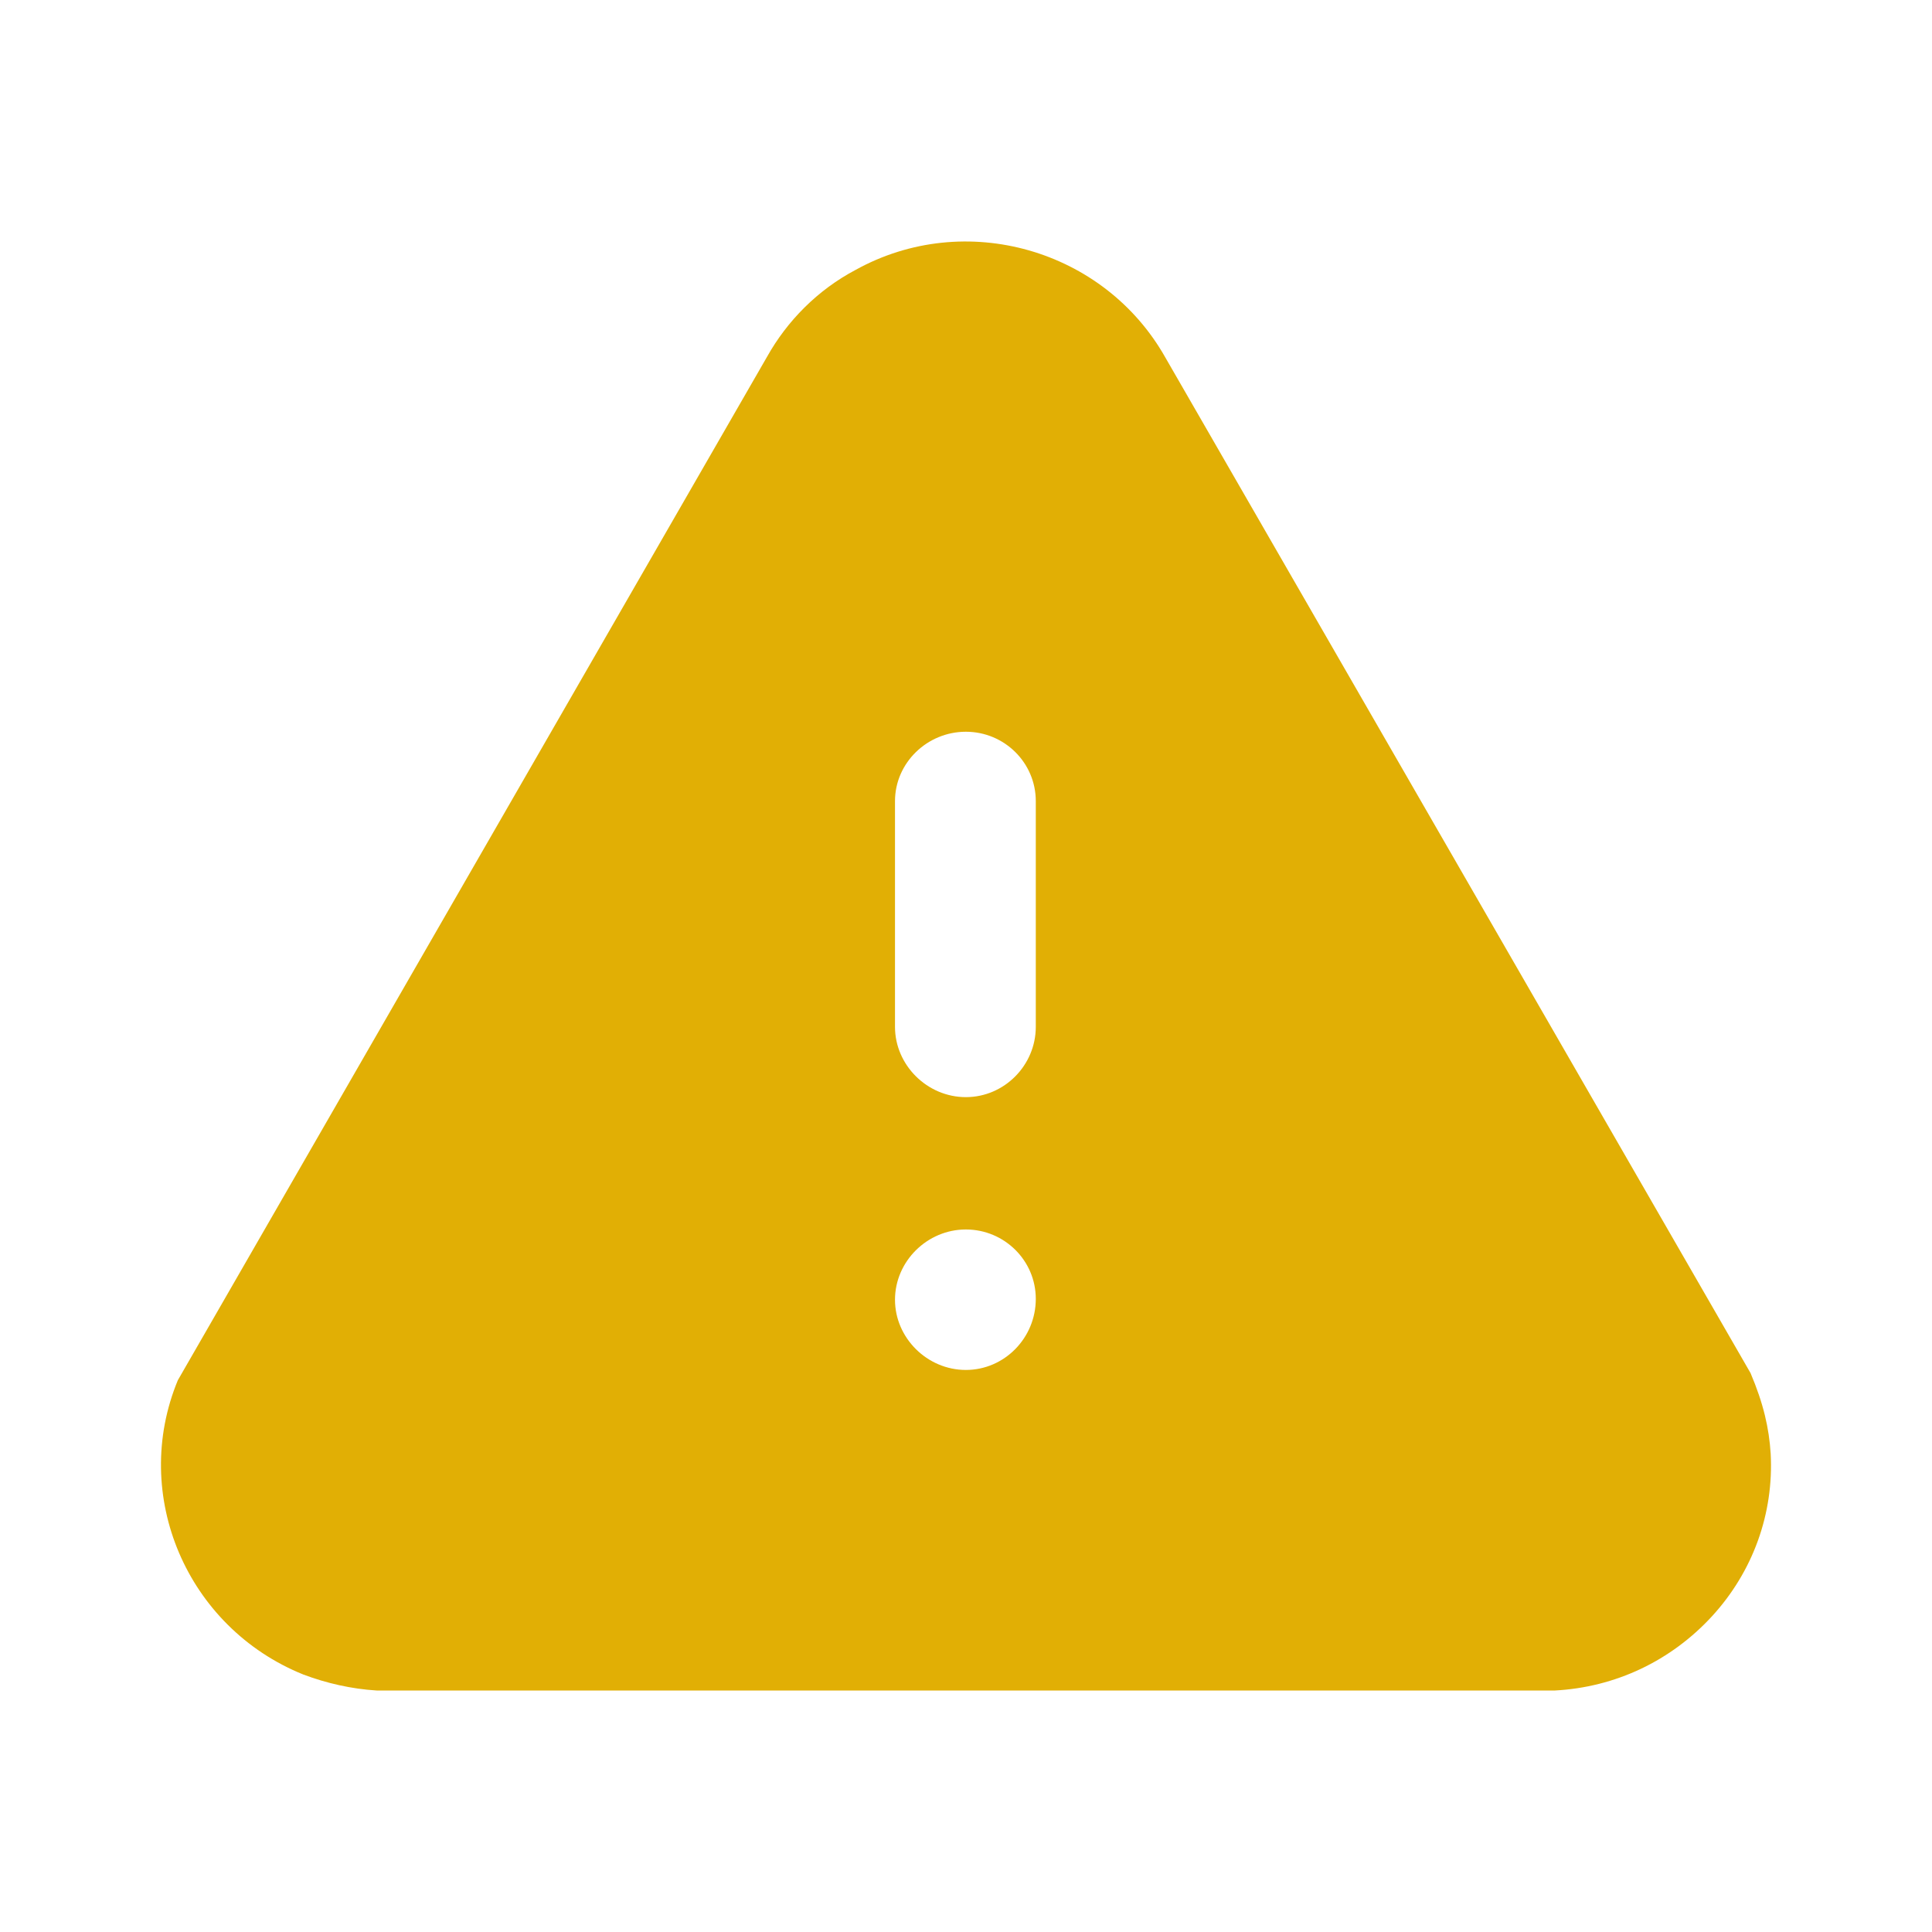
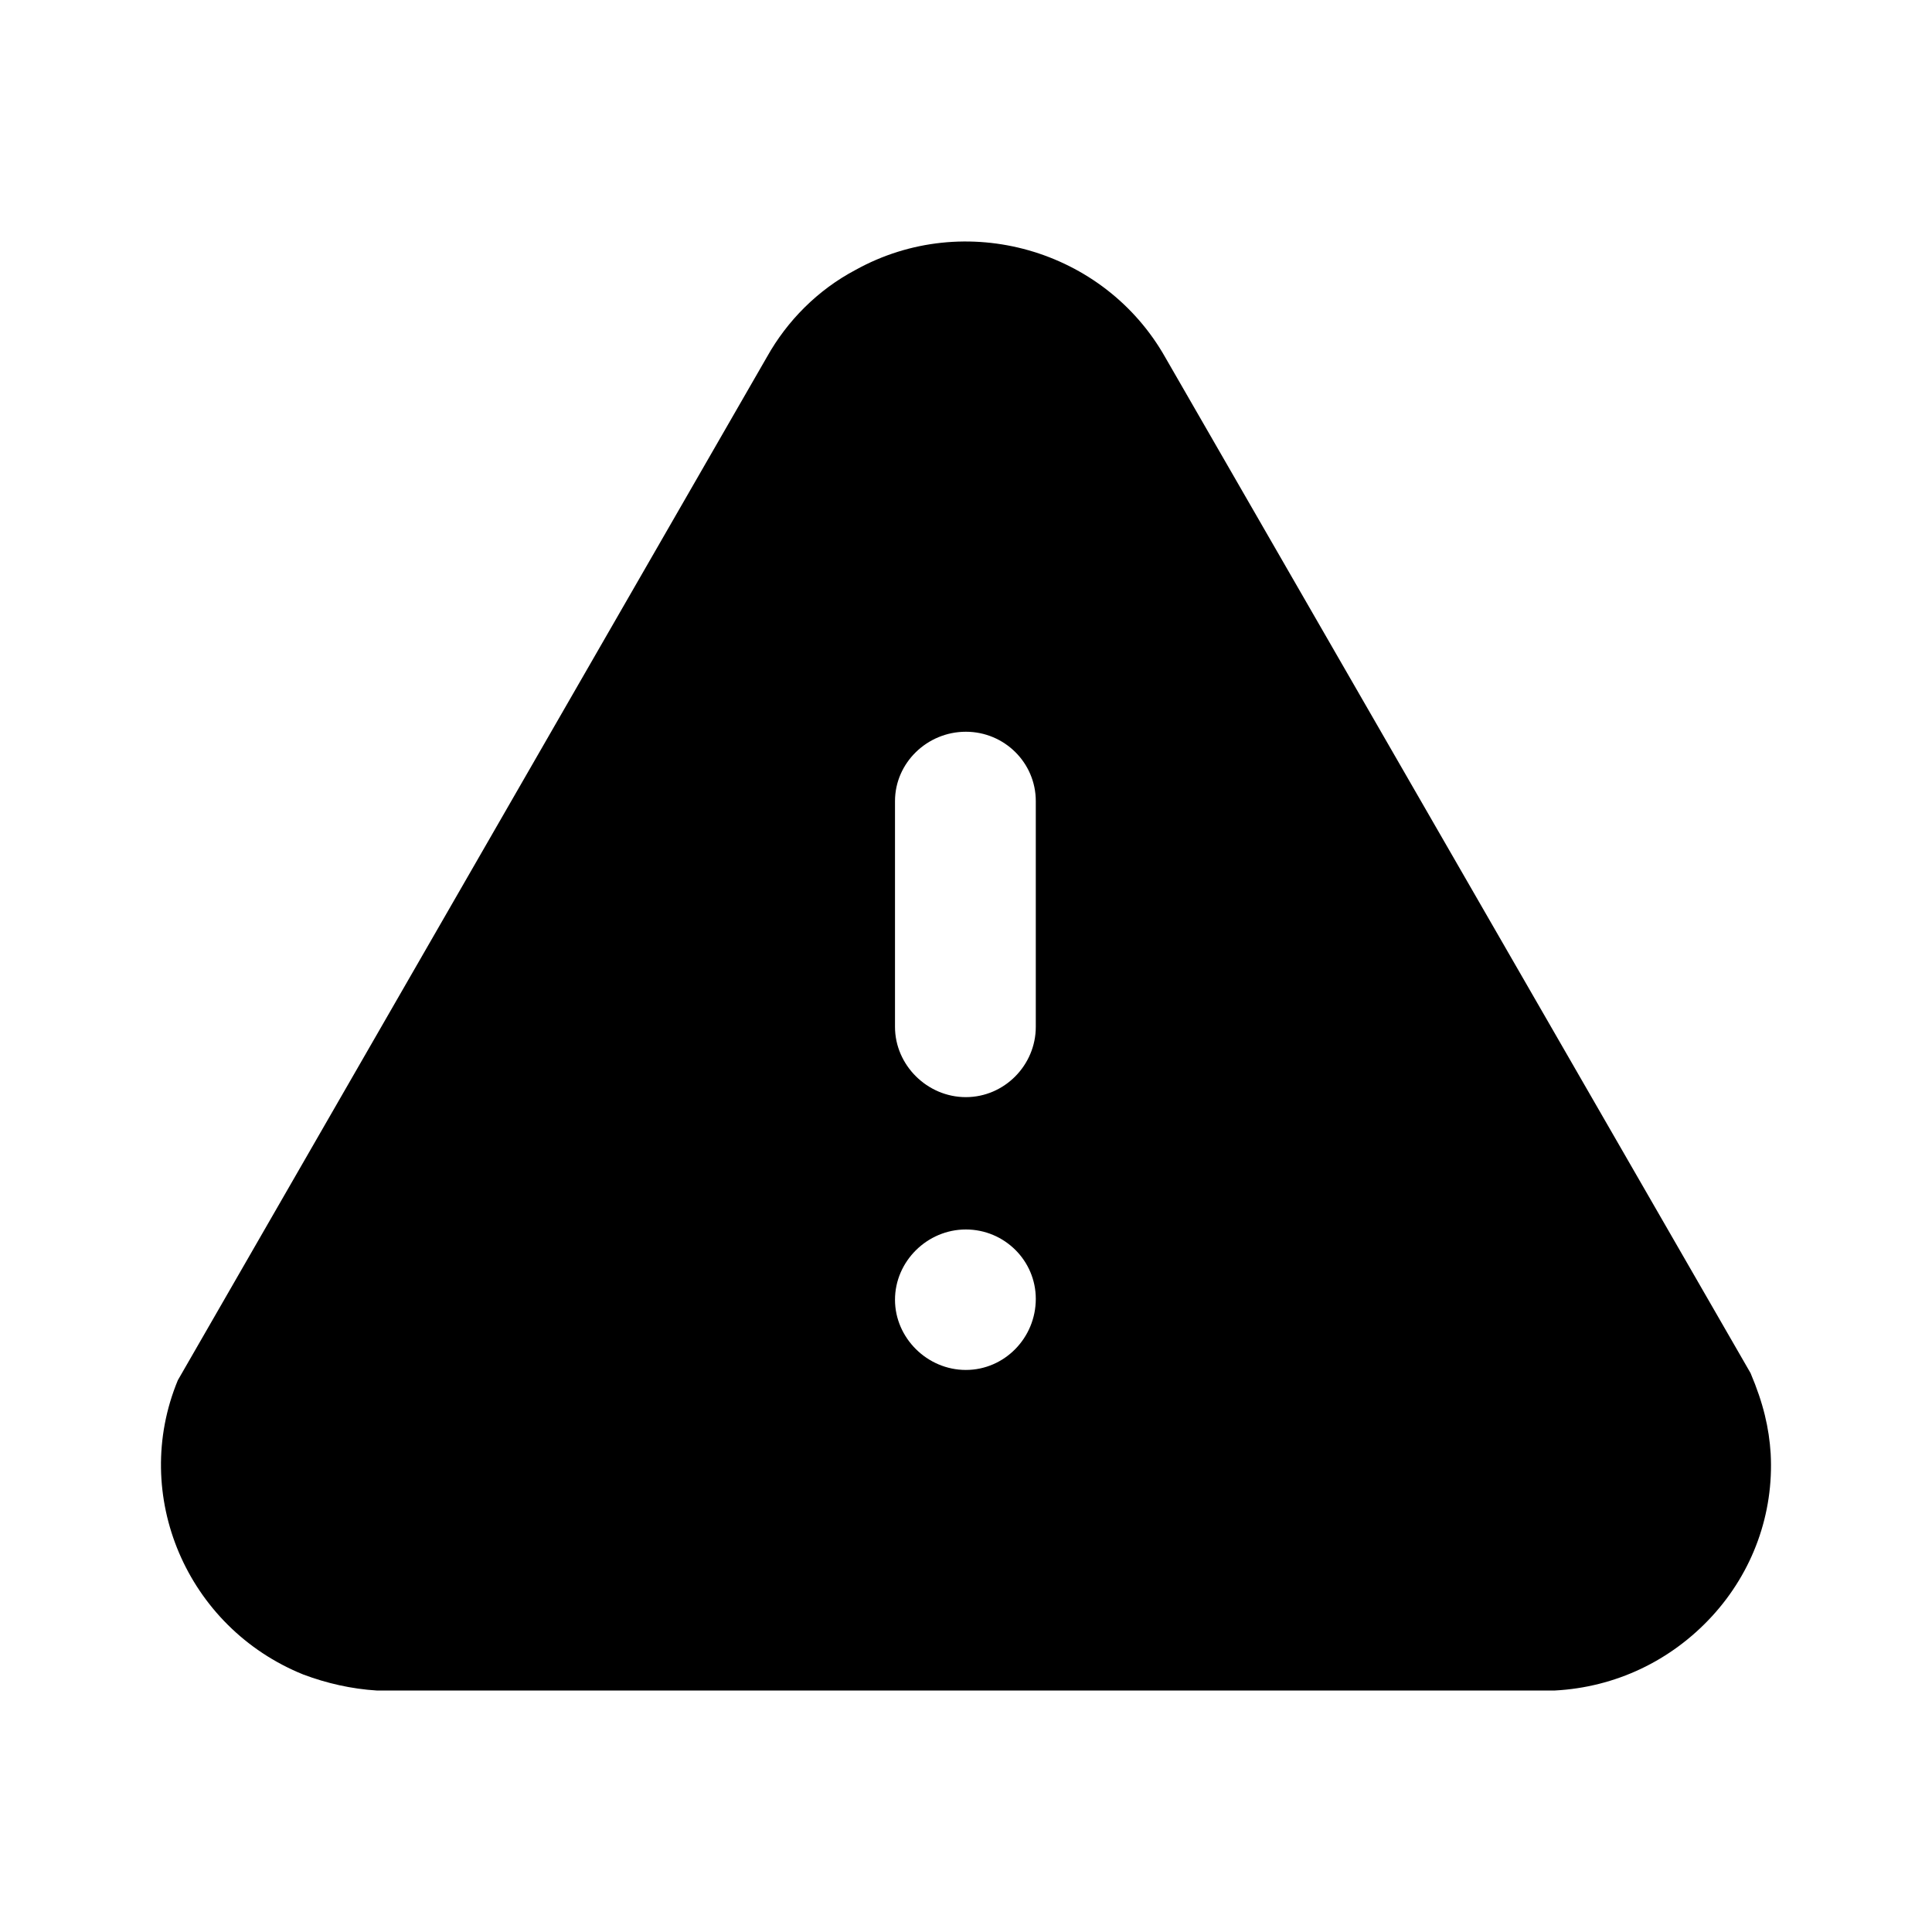
<svg xmlns="http://www.w3.org/2000/svg" viewBox="0 0 24 24" fill="none">
-   <path fill-rule="evenodd" clip-rule="evenodd" d="M14.477 4.442L21.746 17.057C21.906 17.434 21.976 17.74 21.996 18.058C22.036 18.801 21.776 19.524 21.266 20.079C20.756 20.633 20.066 20.96 19.316 21H4.679C4.369 20.981 4.059 20.911 3.769 20.802C2.319 20.217 1.619 18.572 2.209 17.146L9.528 4.433C9.778 3.986 10.158 3.601 10.628 3.353C11.988 2.599 13.717 3.094 14.477 4.442ZM12.867 12.756C12.867 13.231 12.478 13.629 11.998 13.629C11.518 13.629 11.118 13.231 11.118 12.756V9.952C11.118 9.476 11.518 9.09 11.998 9.09C12.478 9.09 12.867 9.476 12.867 9.952V12.756ZM11.998 17.018C11.518 17.018 11.118 16.62 11.118 16.146C11.118 15.669 11.518 15.273 11.998 15.273C12.478 15.273 12.867 15.66 12.867 16.135C12.867 16.62 12.478 17.018 11.998 17.018Z" fill="#E1AF05" />
+   <path fill-rule="evenodd" clip-rule="evenodd" d="M14.477 4.442L21.746 17.057C21.906 17.434 21.976 17.74 21.996 18.058C22.036 18.801 21.776 19.524 21.266 20.079C20.756 20.633 20.066 20.96 19.316 21H4.679C4.369 20.981 4.059 20.911 3.769 20.802C2.319 20.217 1.619 18.572 2.209 17.146L9.528 4.433C9.778 3.986 10.158 3.601 10.628 3.353C11.988 2.599 13.717 3.094 14.477 4.442ZM12.867 12.756C12.867 13.231 12.478 13.629 11.998 13.629C11.518 13.629 11.118 13.231 11.118 12.756V9.952C11.118 9.476 11.518 9.09 11.998 9.09C12.478 9.09 12.867 9.476 12.867 9.952V12.756ZM11.998 17.018C11.518 17.018 11.118 16.62 11.118 16.146C11.118 15.669 11.518 15.273 11.998 15.273C12.478 15.273 12.867 15.66 12.867 16.135C12.867 16.62 12.478 17.018 11.998 17.018Z" fill="currentColor" />
</svg>
